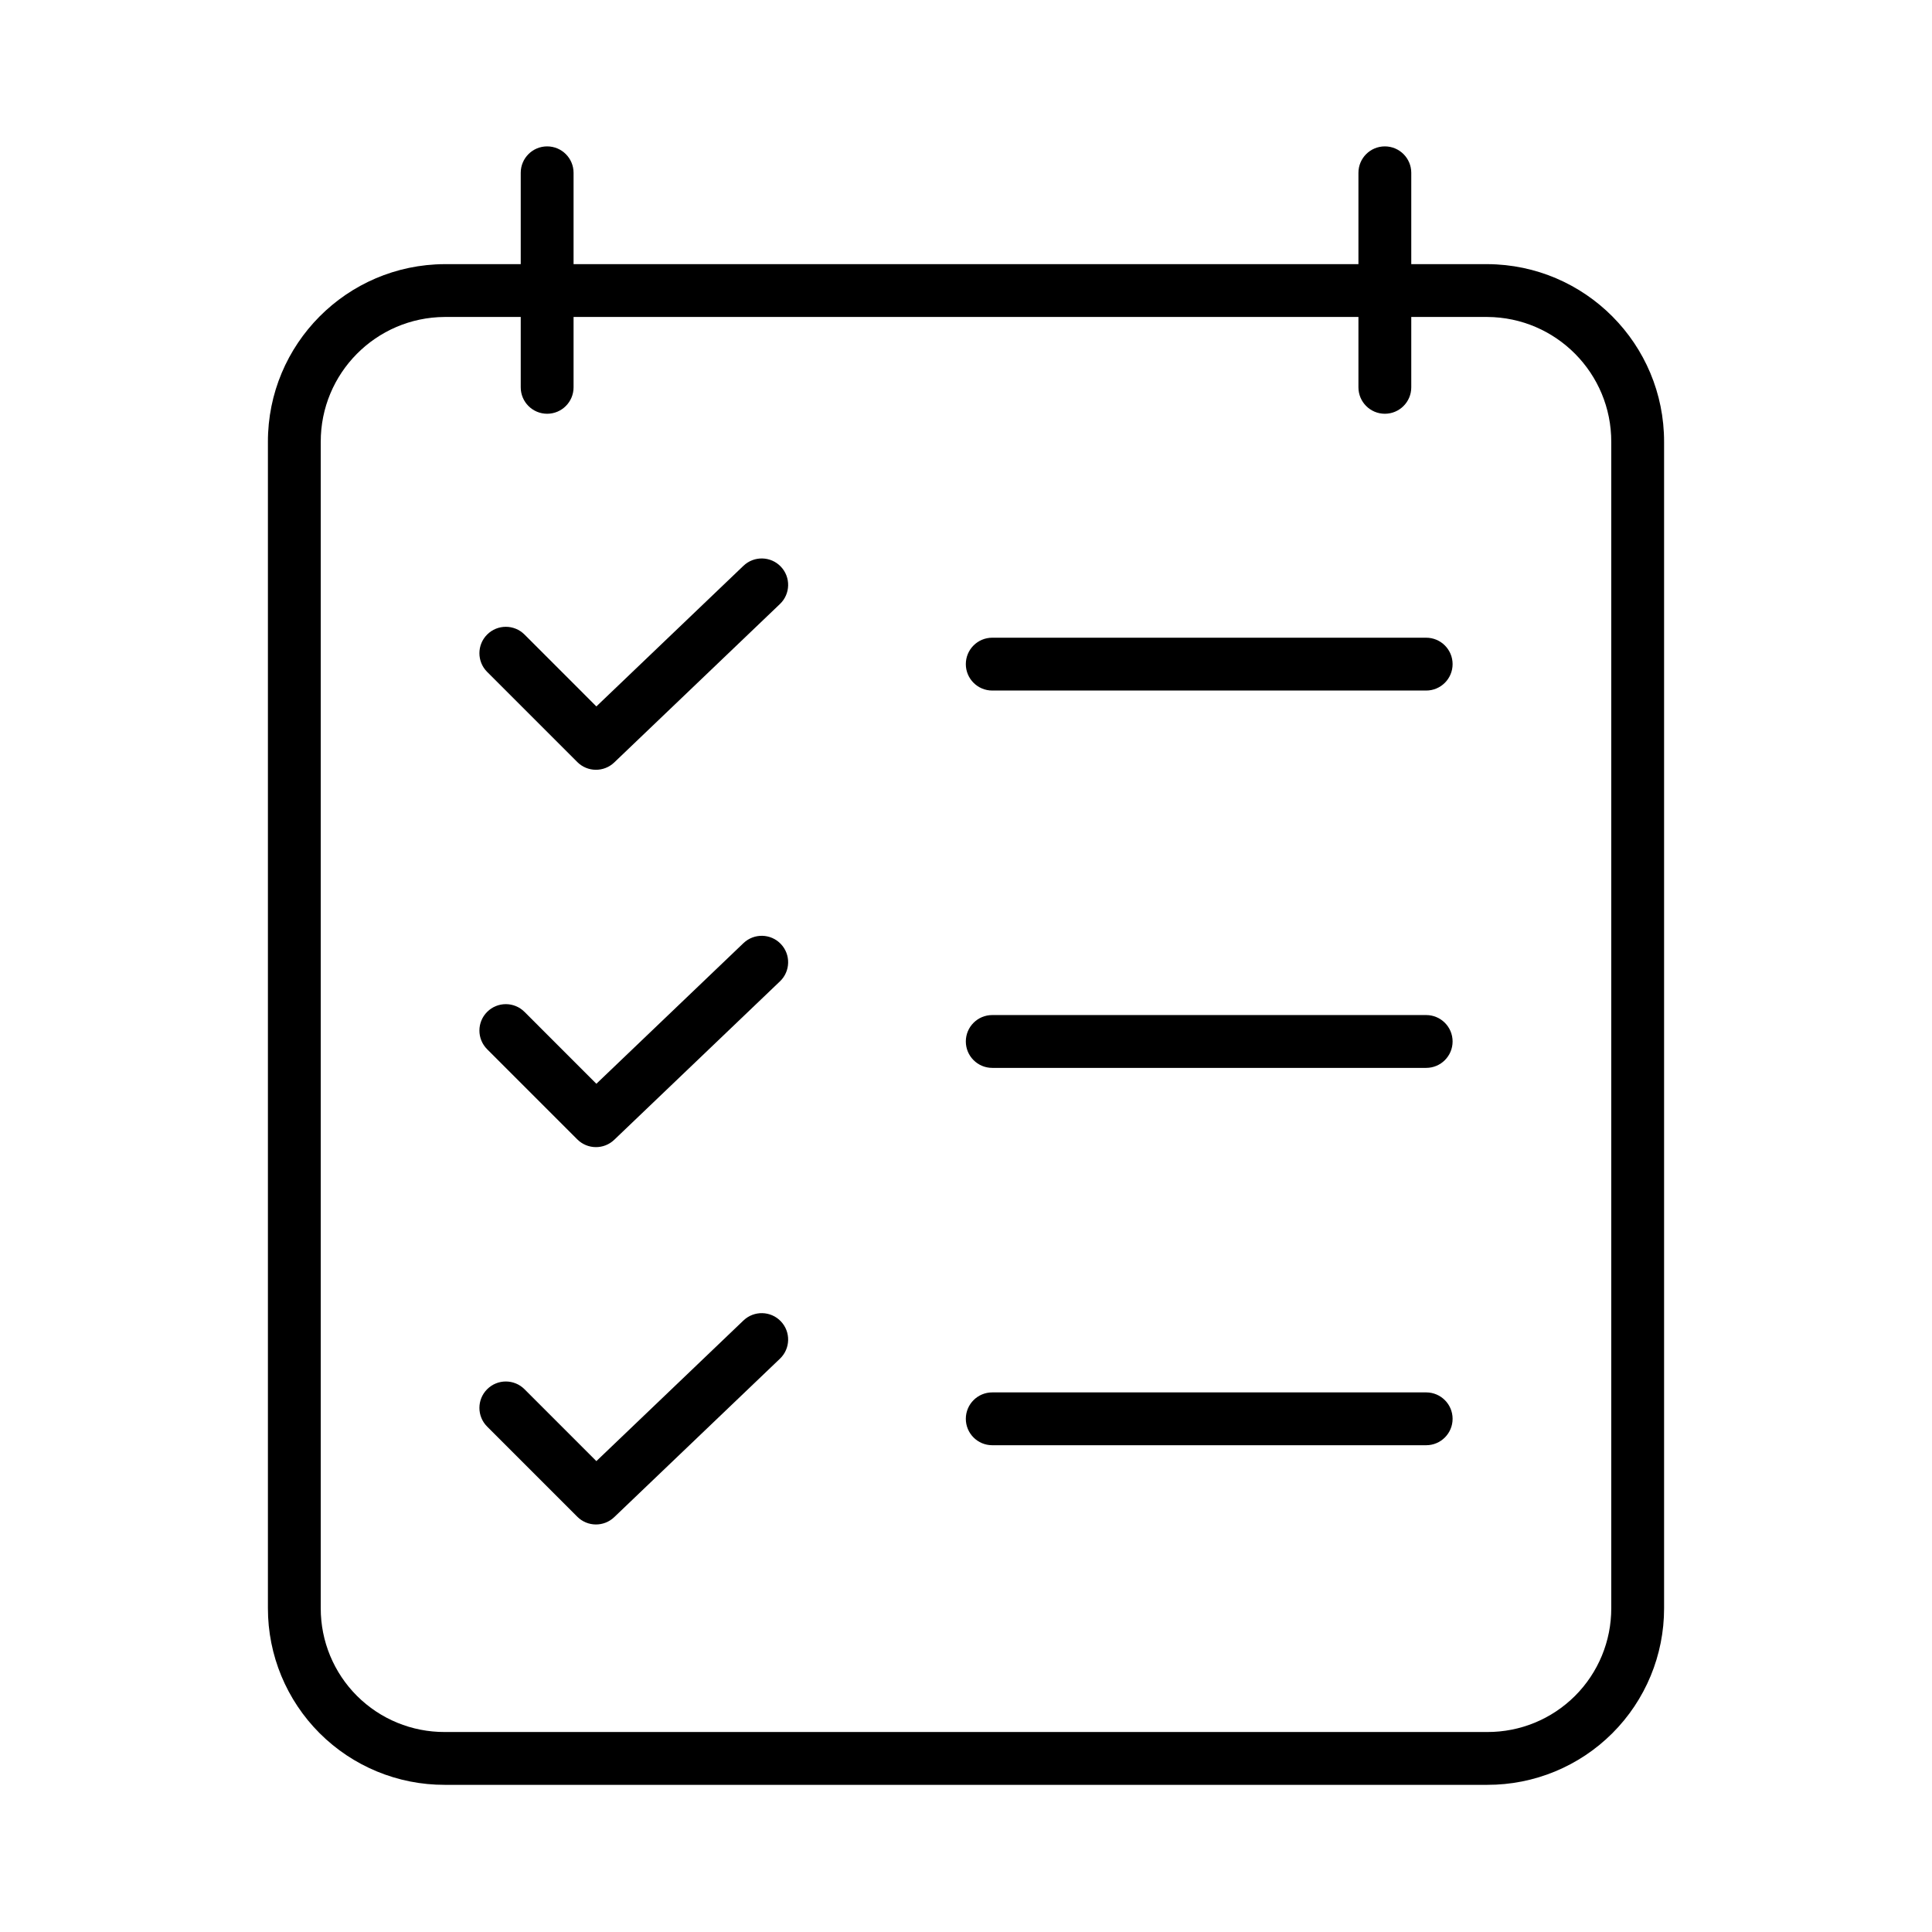
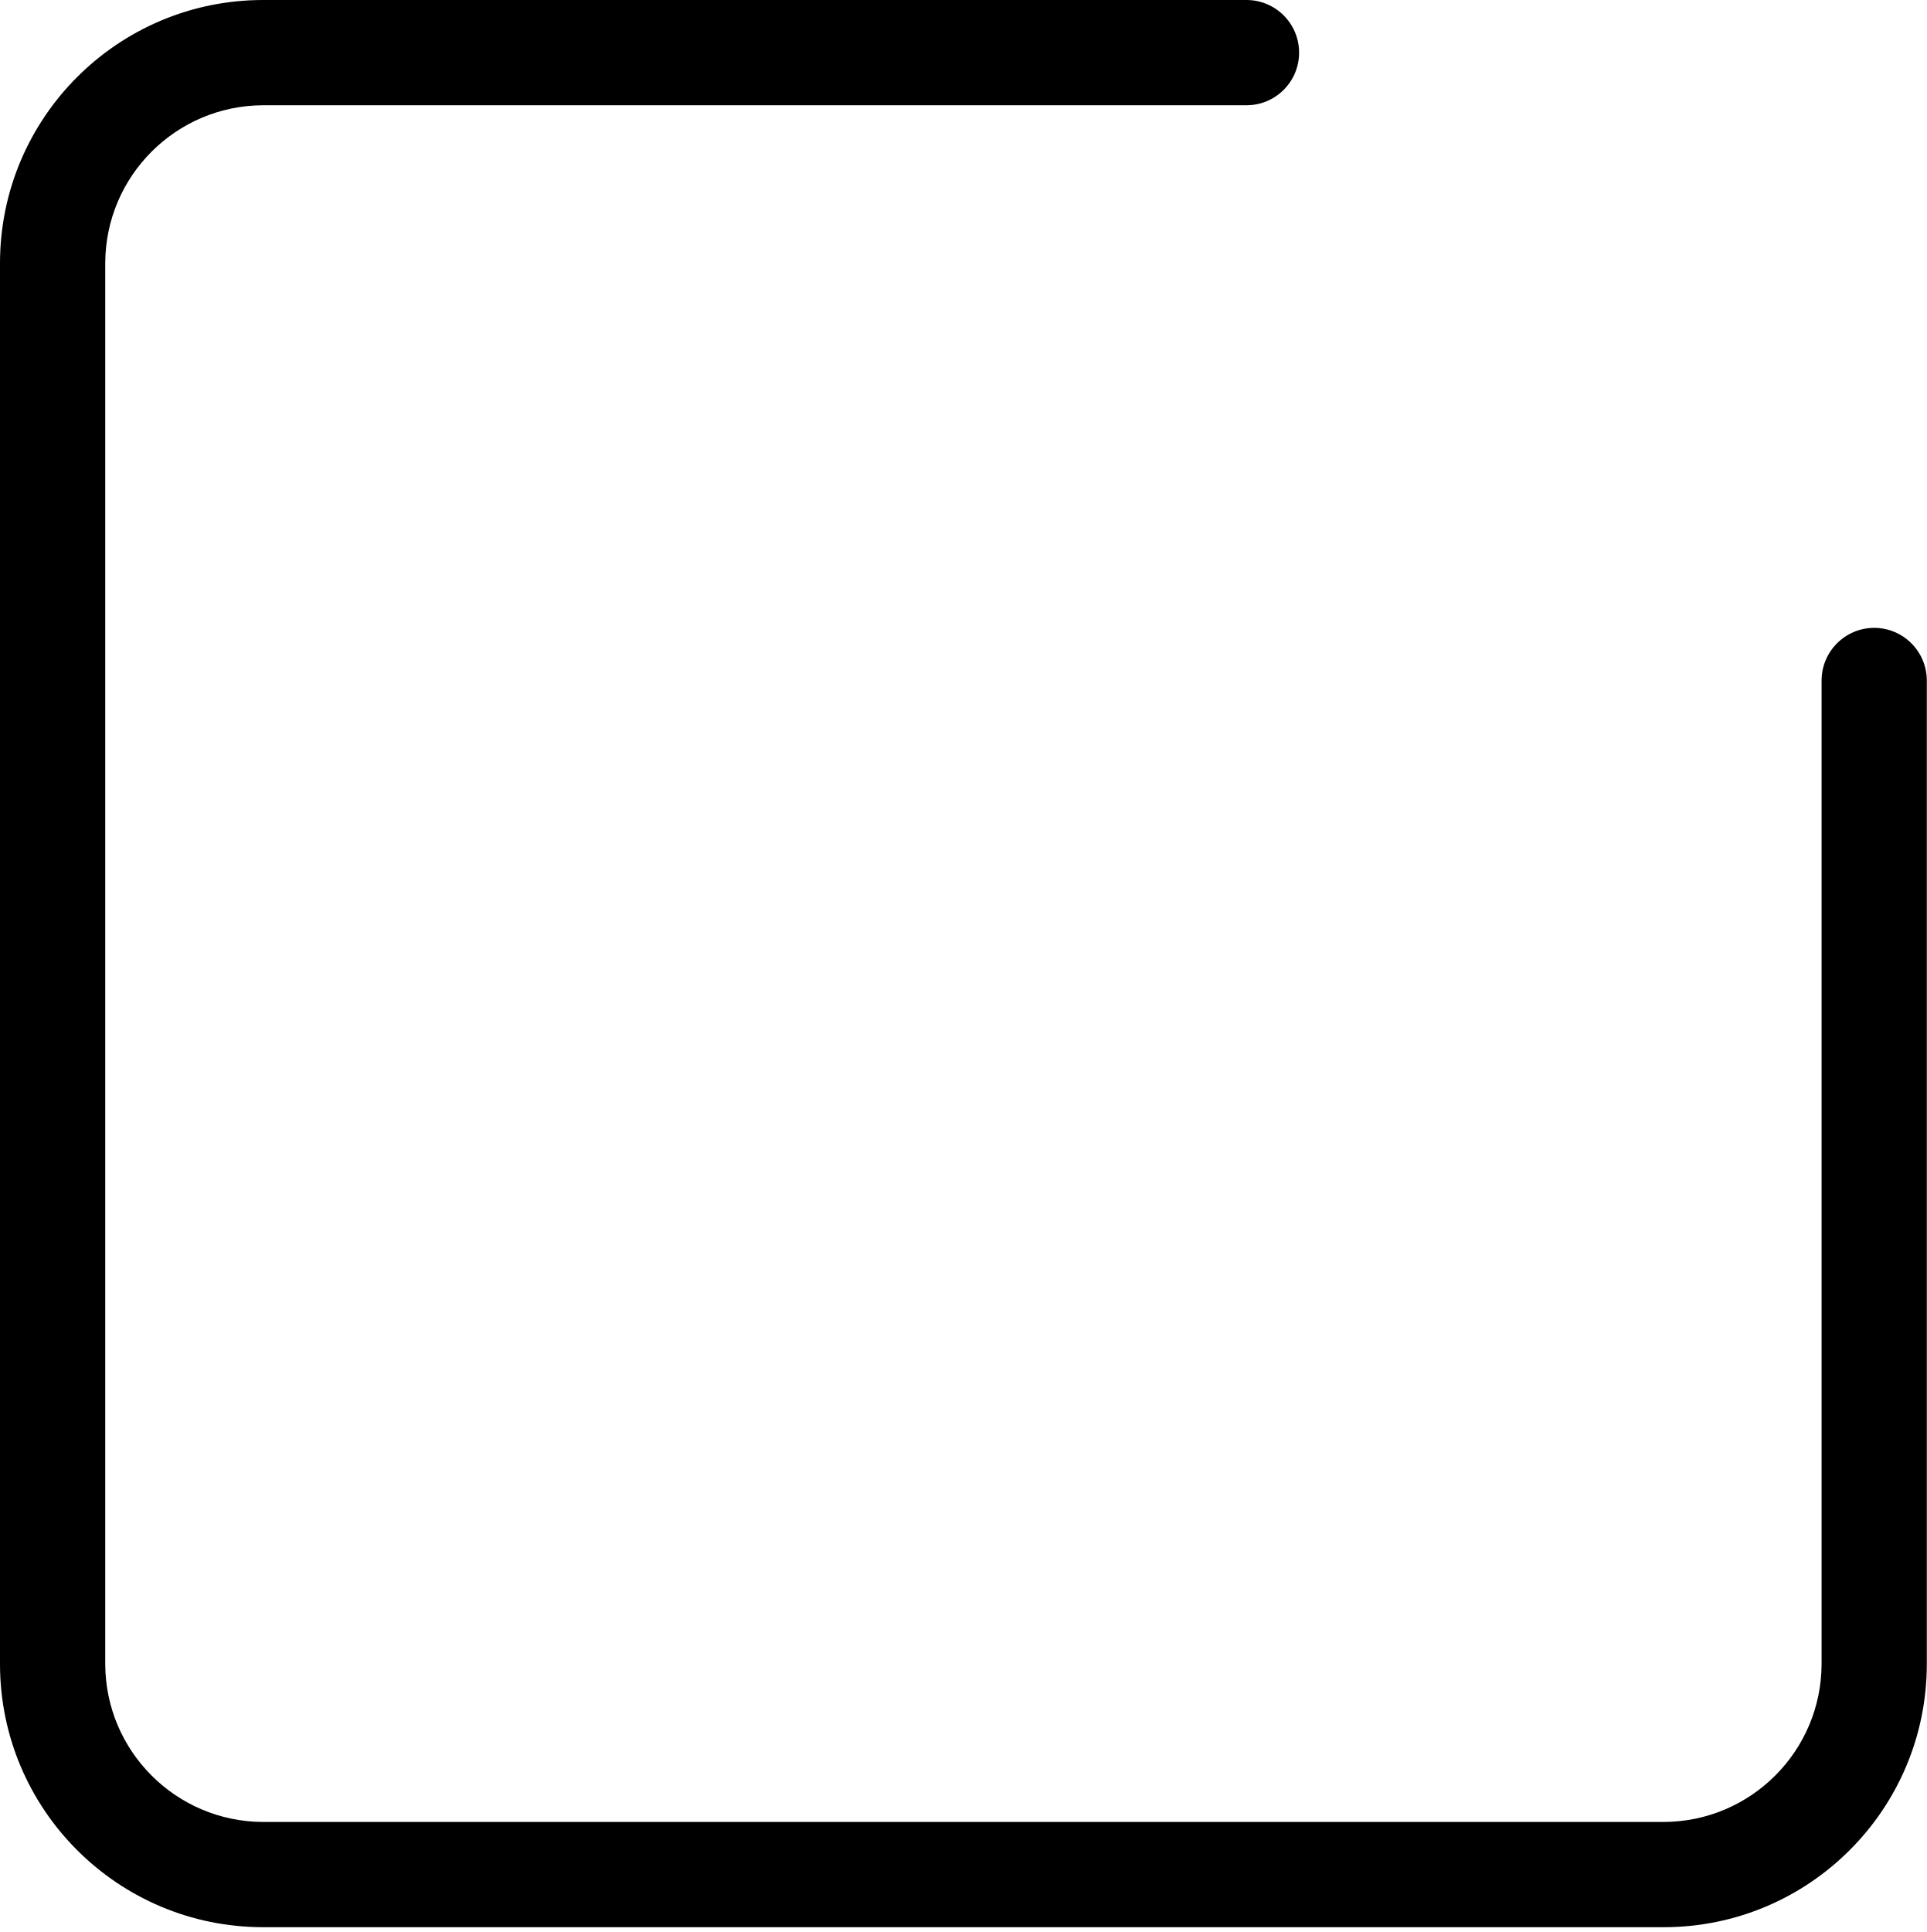
- <svg xmlns="http://www.w3.org/2000/svg" id="Layer_1" data-name="Layer 1" viewBox="0 0 512 512" width="512" height="512">
-   <path d="M394.15,70H374V45.794a7,7,0,1,0-14,0V70H152V45.794a7,7,0,1,0-14,0V70H117.85A47.049,47.049,0,0,0,71,117.145V426.206A46.749,46.749,0,0,0,117.85,473h276.3A46.749,46.749,0,0,0,441,426.206V117.145A47.049,47.049,0,0,0,394.15,70ZM427,426.206A32.734,32.734,0,0,1,394.15,459H117.85A32.734,32.734,0,0,1,85,426.206V117.145A33.033,33.033,0,0,1,117.85,84H138v18.65a7,7,0,0,0,14,0V84H360v18.65a7,7,0,0,0,14,0V84h20.15A33.033,33.033,0,0,1,427,117.145Z" />
-   <path d="M197.024,249.94l-38.979,37.27L139,268.16a7,7,0,1,0-9.9,9.9l23.889,23.889a7,7,0,0,0,9.788.11l43.927-42a7,7,0,0,0-9.676-10.12Z" />
-   <path d="M377.954,269h-115a7,7,0,1,0,0,14h115a7,7,0,0,0,0-14Z" />
-   <path d="M197.024,149.94l-38.979,37.27L139,168.16a7,7,0,1,0-9.9,9.9l23.889,23.889a7,7,0,0,0,9.788.11l43.927-42a7,7,0,0,0-9.676-10.12Z" />
-   <path d="M377.954,169h-115a7,7,0,0,0,0,14h115a7,7,0,0,0,0-14Z" />
-   <path d="M197.024,349.94l-38.979,37.27L139,368.16a7,7,0,1,0-9.9,9.9l23.889,23.889a7,7,0,0,0,9.788.11l43.927-42a7,7,0,0,0-9.676-10.12Z" />
-   <path d="M377.954,369h-115a7,7,0,1,0,0,14h115a7,7,0,0,0,0-14Z" />
+ <svg xmlns="http://www.w3.org/2000/svg" width="400px" height="401px" viewBox="0 0 400 401" version="1.1">
+   <g id="delete">
+     <g id="delete">
+       <g id="edit">
+         <path d="M389.076 130.314C383.051 130.33 378.17 135.21 378.154 141.237L378.154 345.39C378.102 363.464 363.464 378.102 345.383 378.161L54.617 378.161C36.542 378.102 21.898 363.464 21.847 345.39L21.847 54.617C21.898 36.542 36.542 21.901 54.617 21.847L258.763 21.847C264.799 21.847 269.686 16.956 269.686 10.923C269.686 4.891 264.799 0 258.763 0L54.617 0C24.456 0.014 0.014 24.459 0 54.617L0 345.39C0.014 375.547 24.456 399.993 54.617 400.004L345.383 400.004C375.544 399.993 399.99 375.547 400 345.39L400 141.237C399.983 135.21 395.102 130.33 389.076 130.314L389.076 130.314L389.076 130.314L389.076 130.314Z" id="Shape" stroke="none" />
+       </g>
+     </g>
+   </g>
</svg>
